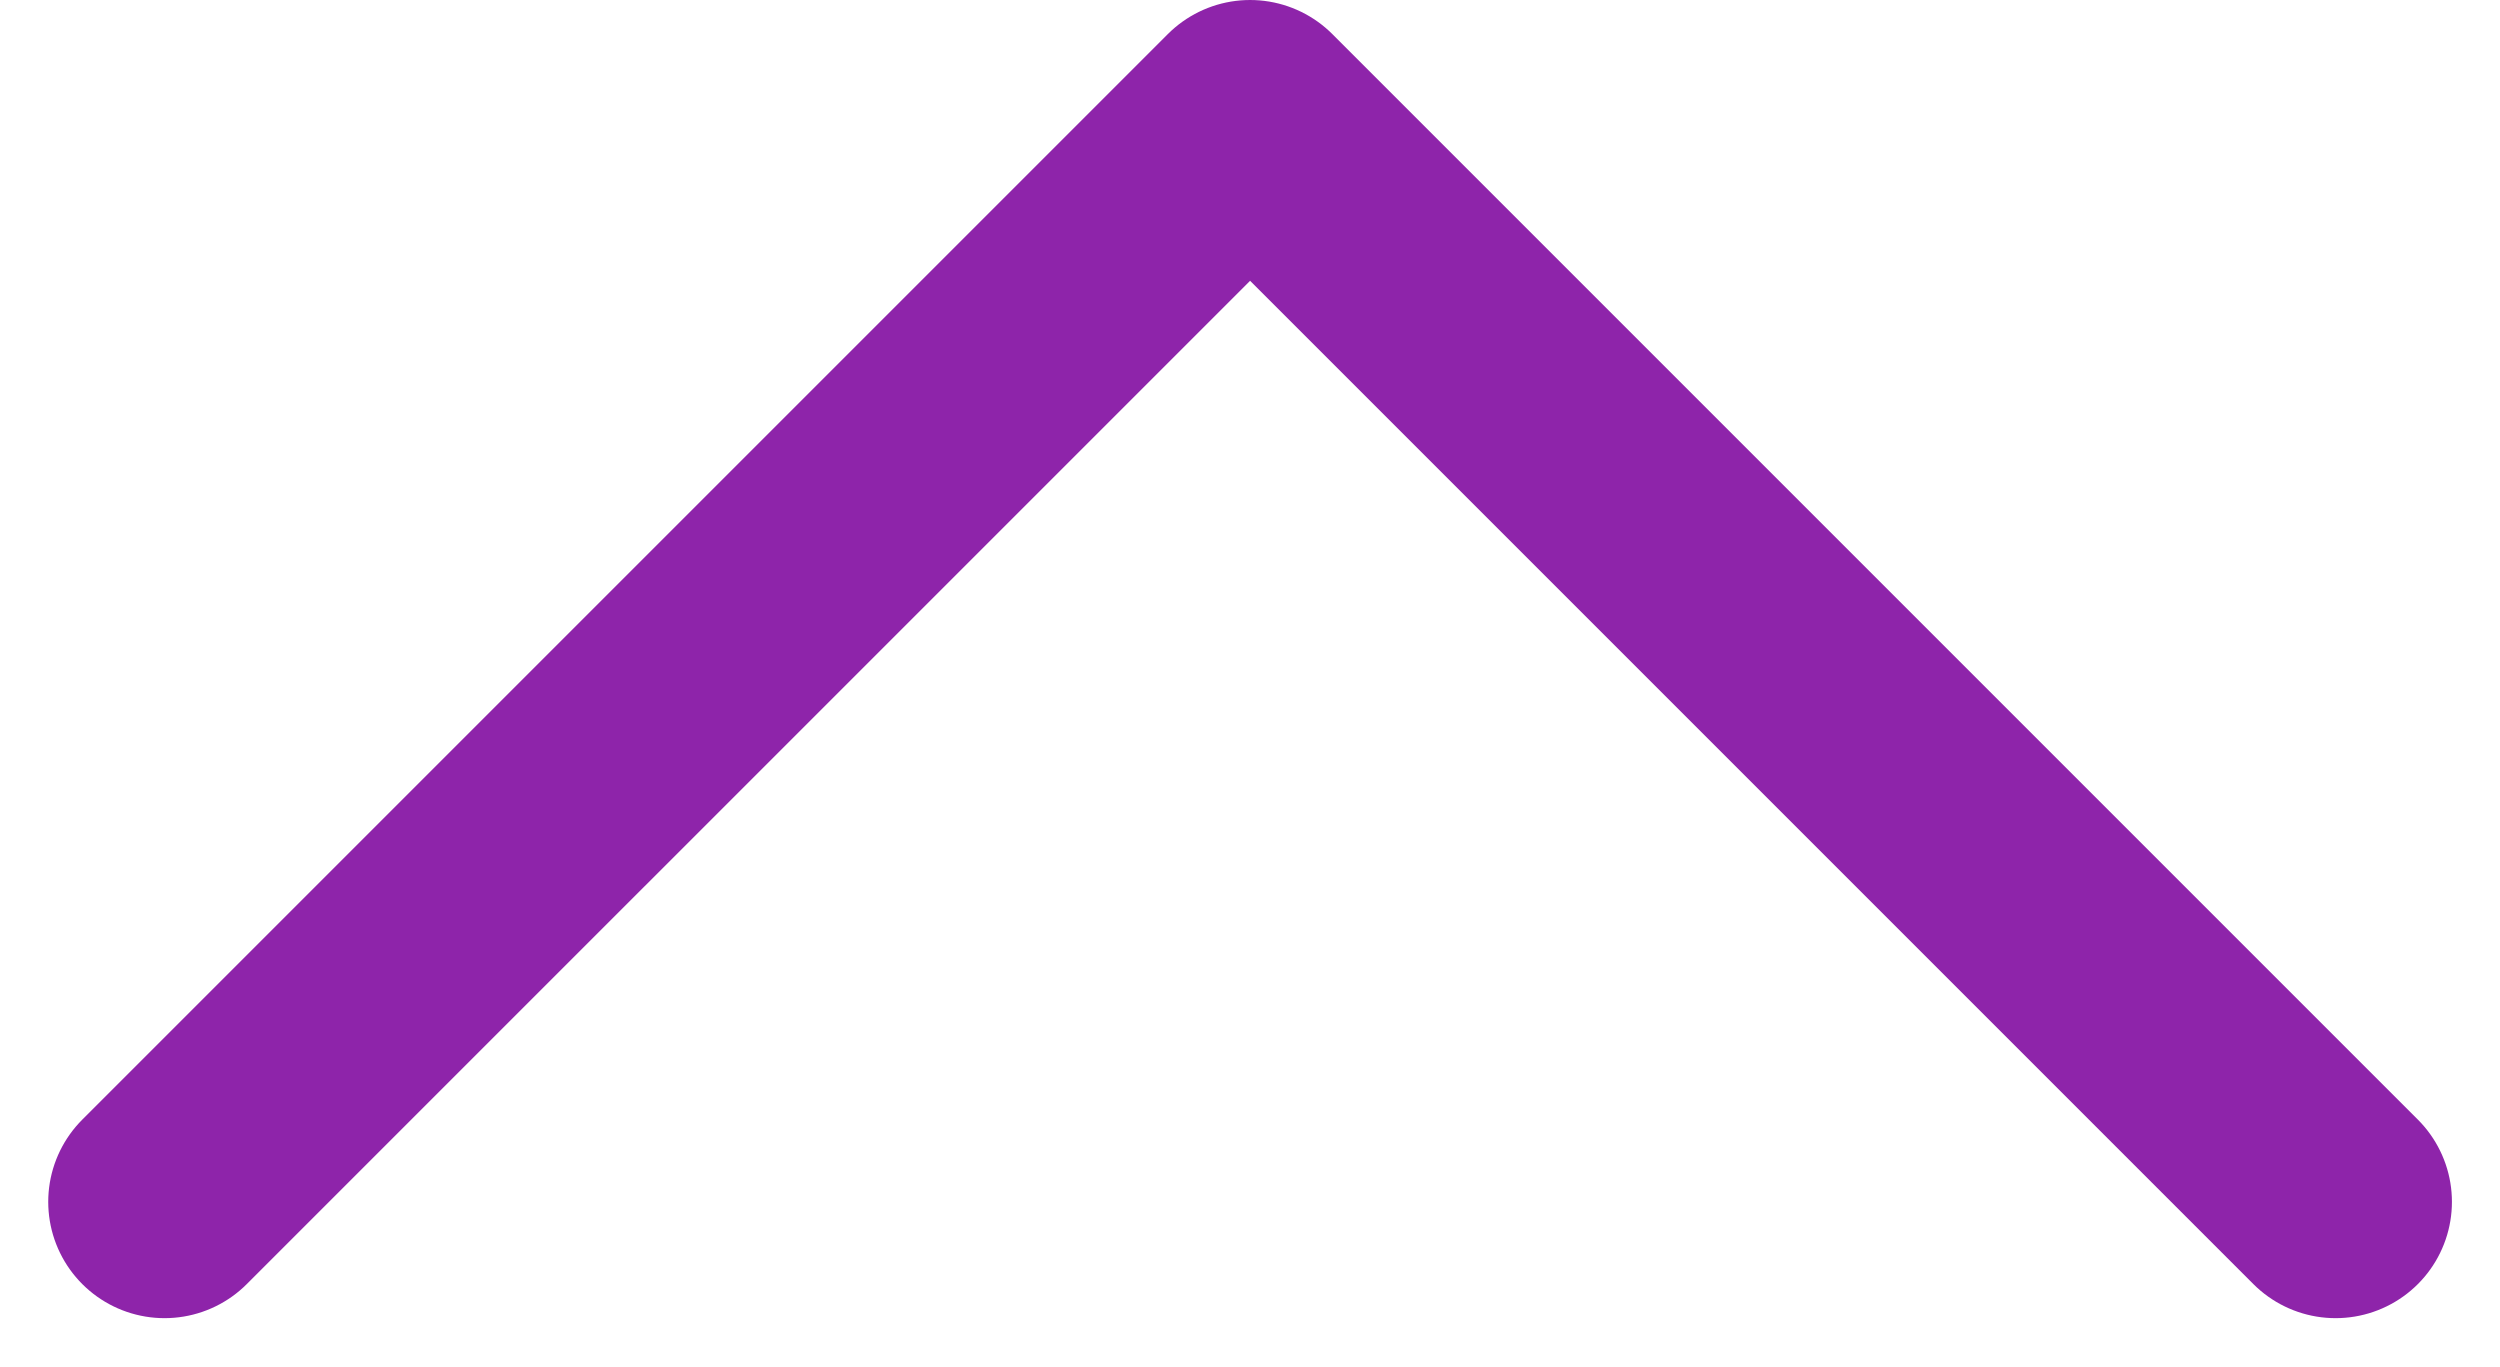
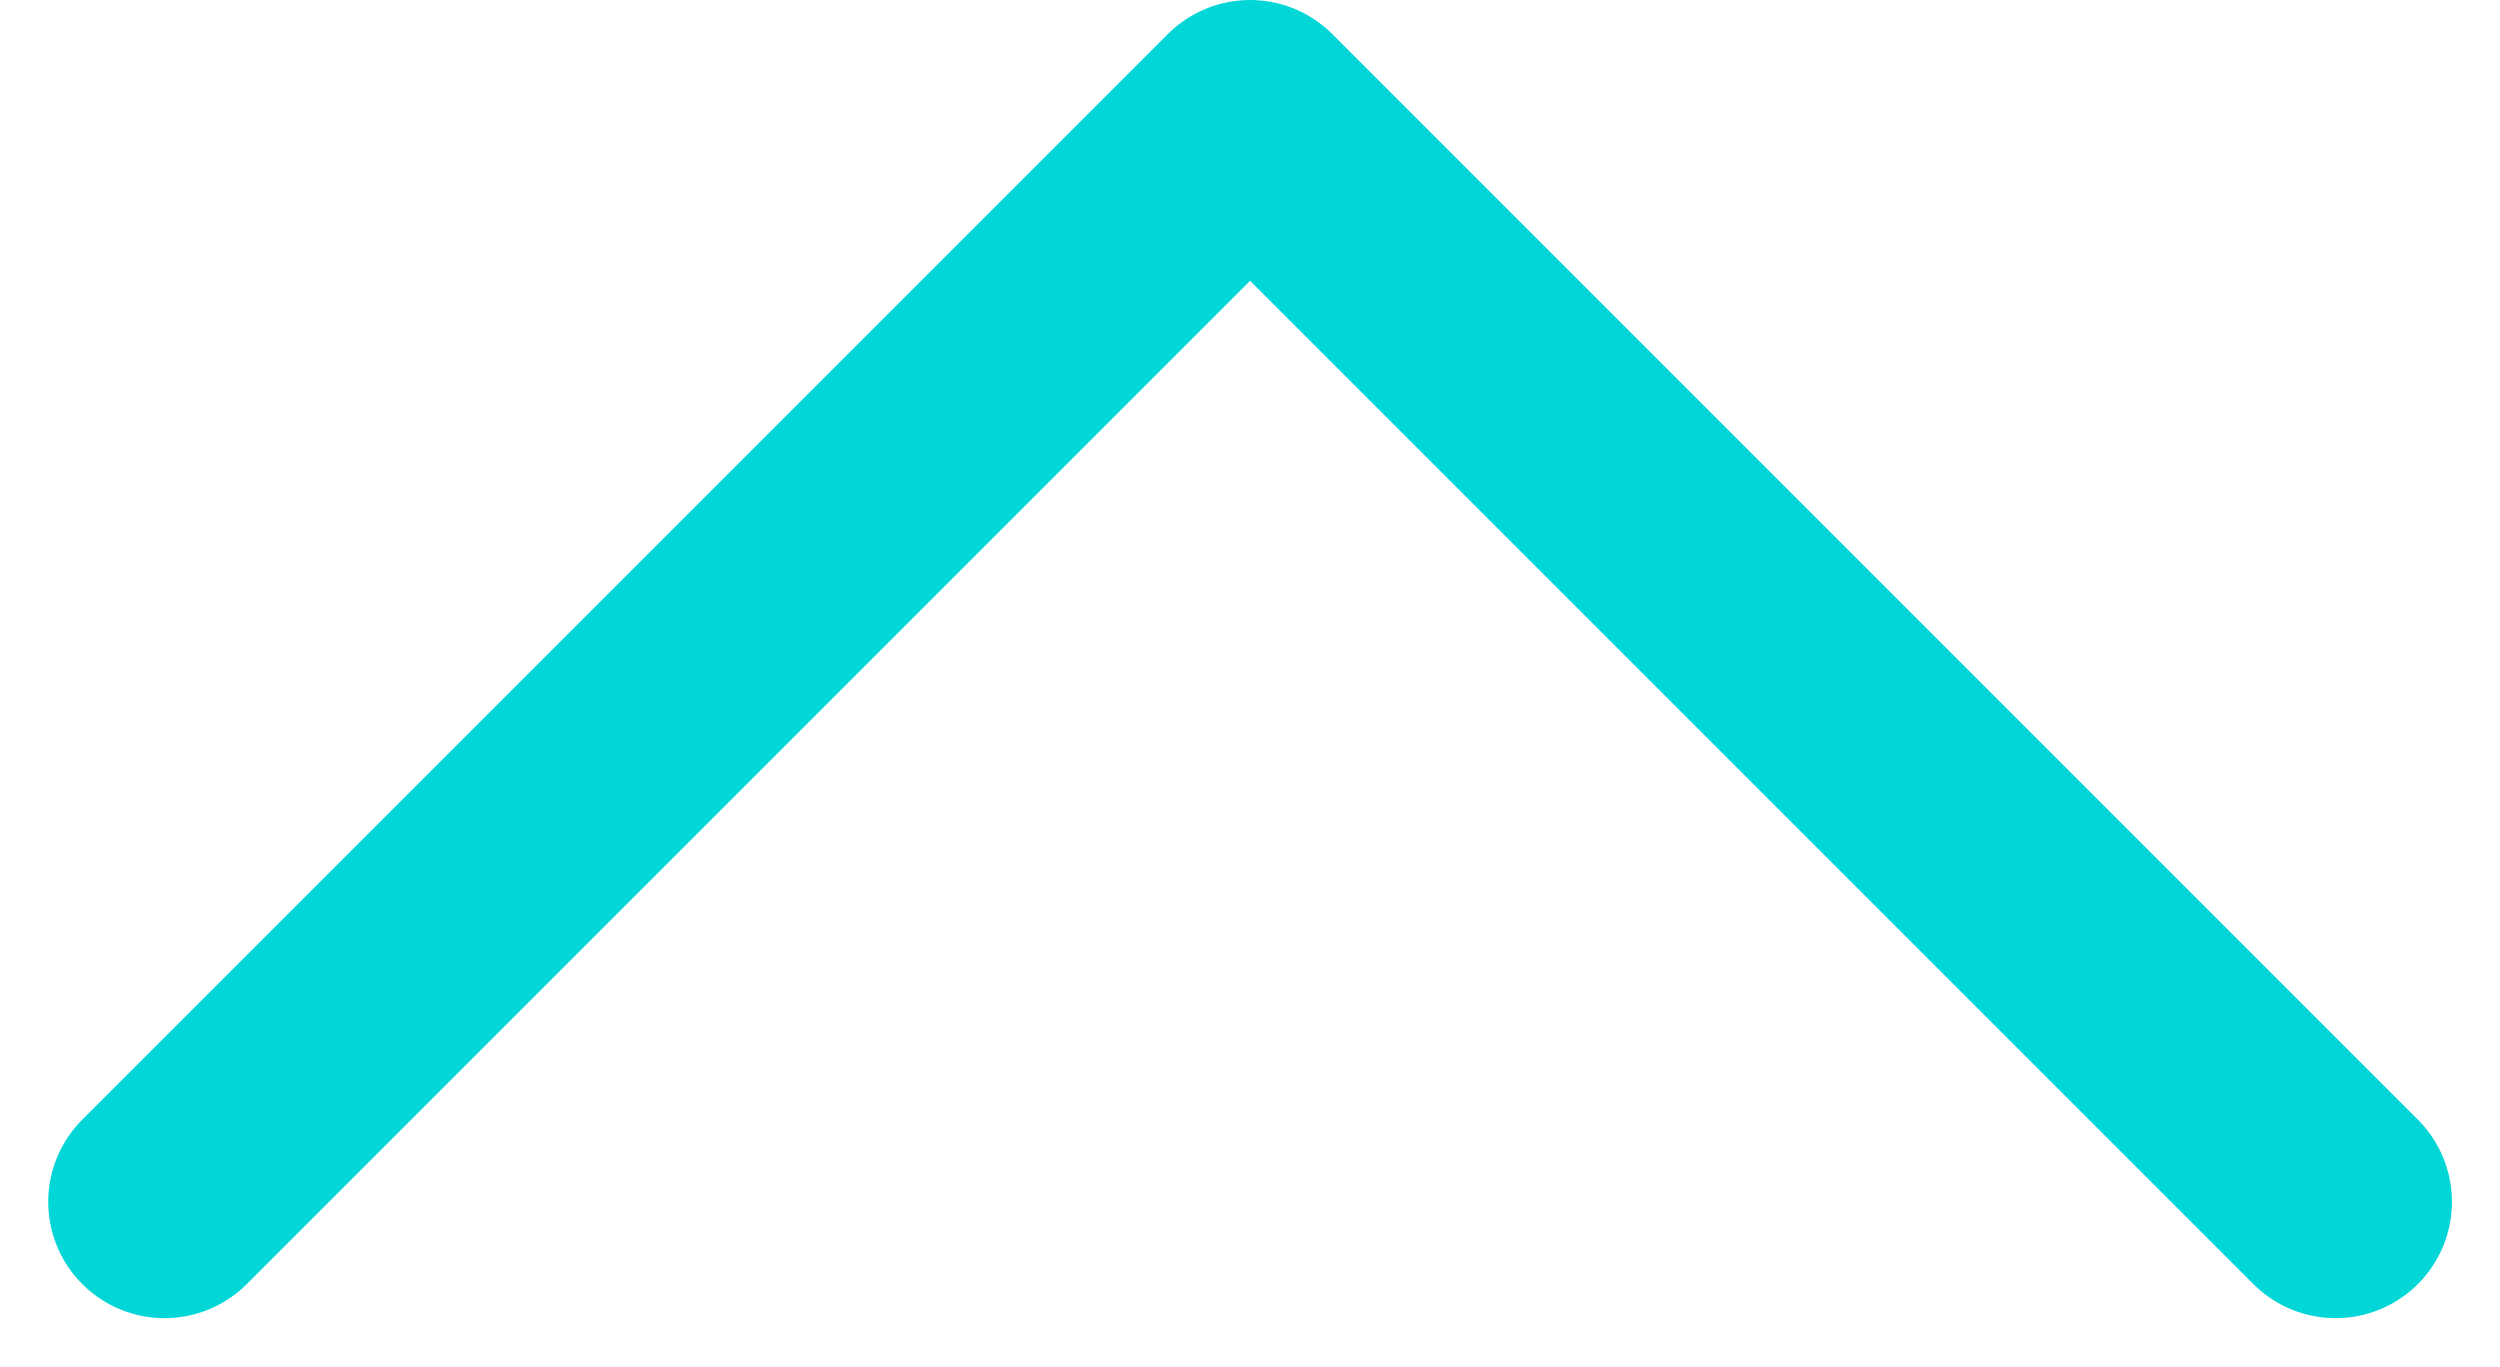
<svg xmlns="http://www.w3.org/2000/svg" width="16.121" height="8.811" viewBox="0 0 16.121 8.811">
  <g transform="translate(15.061 7.75) rotate(180)">
-     <path d="M14,0,7,7,0,0" fill="none" stroke="#8e24aa" stroke-linecap="round" stroke-linejoin="round" stroke-miterlimit="10" stroke-width="1.5" />
+     <path d="M14,0,7,7,0,0" fill="none" stroke="#02d6d7" stroke-linecap="round" stroke-linejoin="round" stroke-miterlimit="10" stroke-width="1.5" />
  </g>
</svg>
